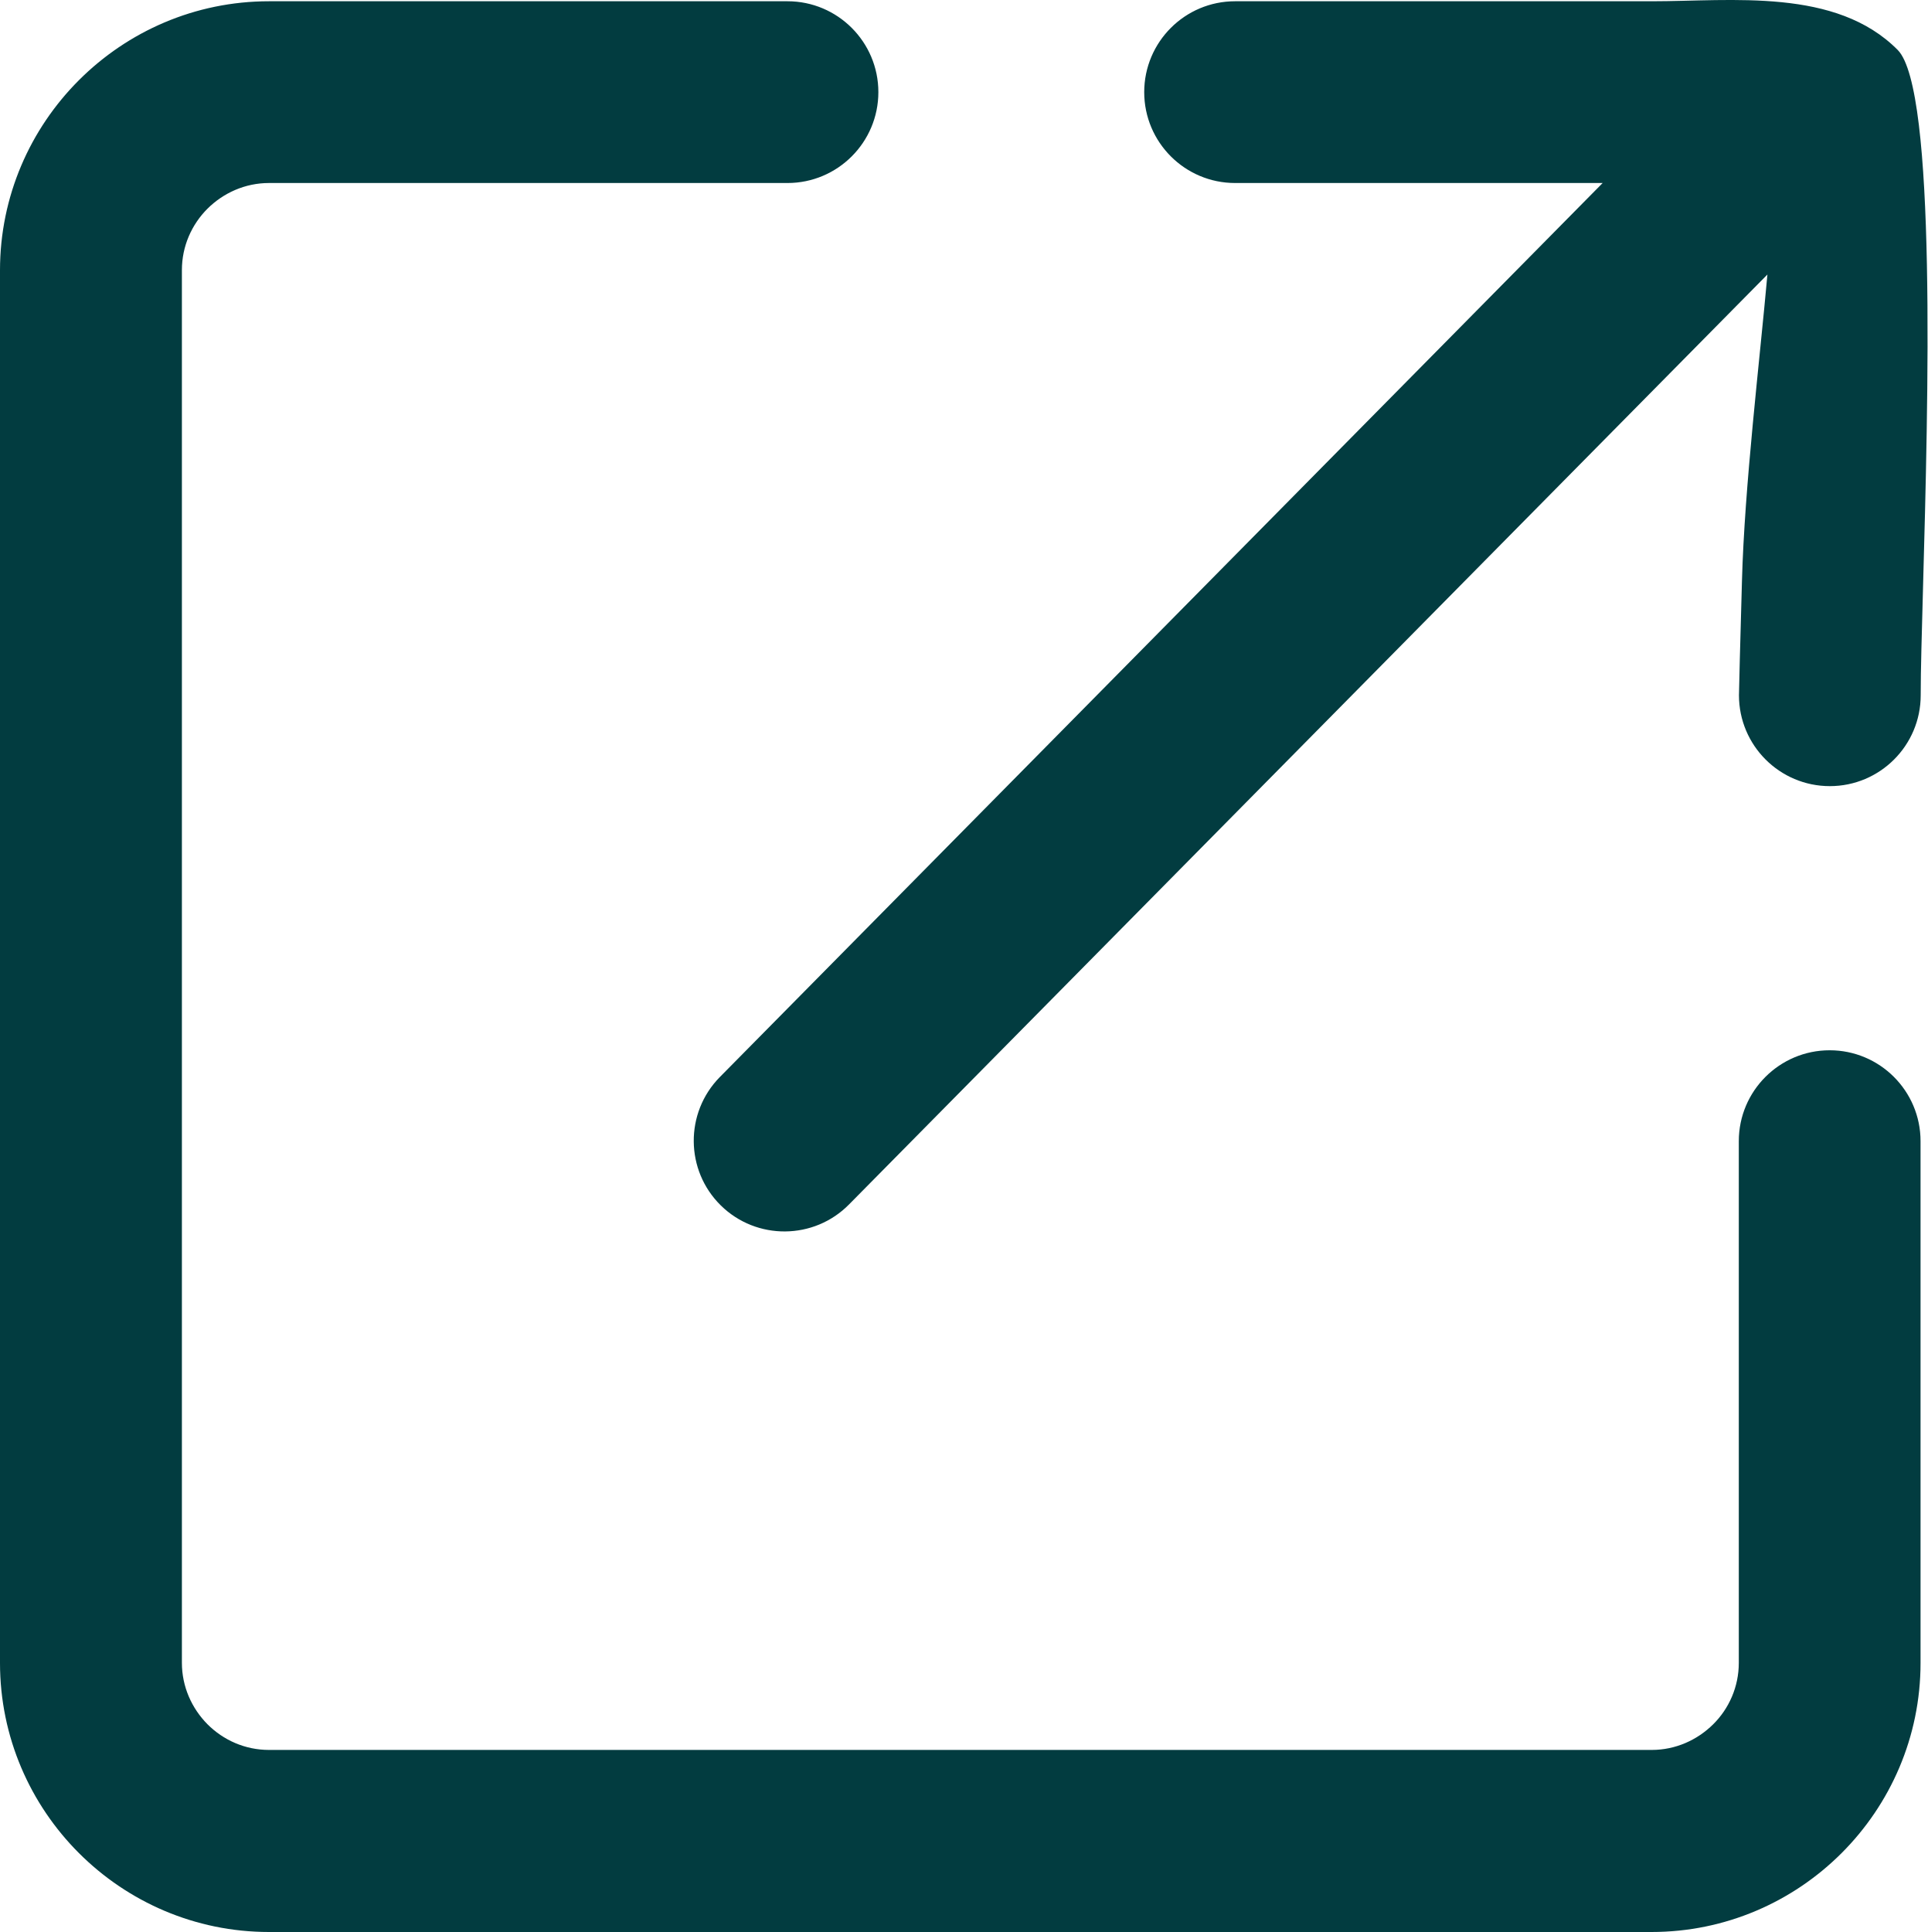
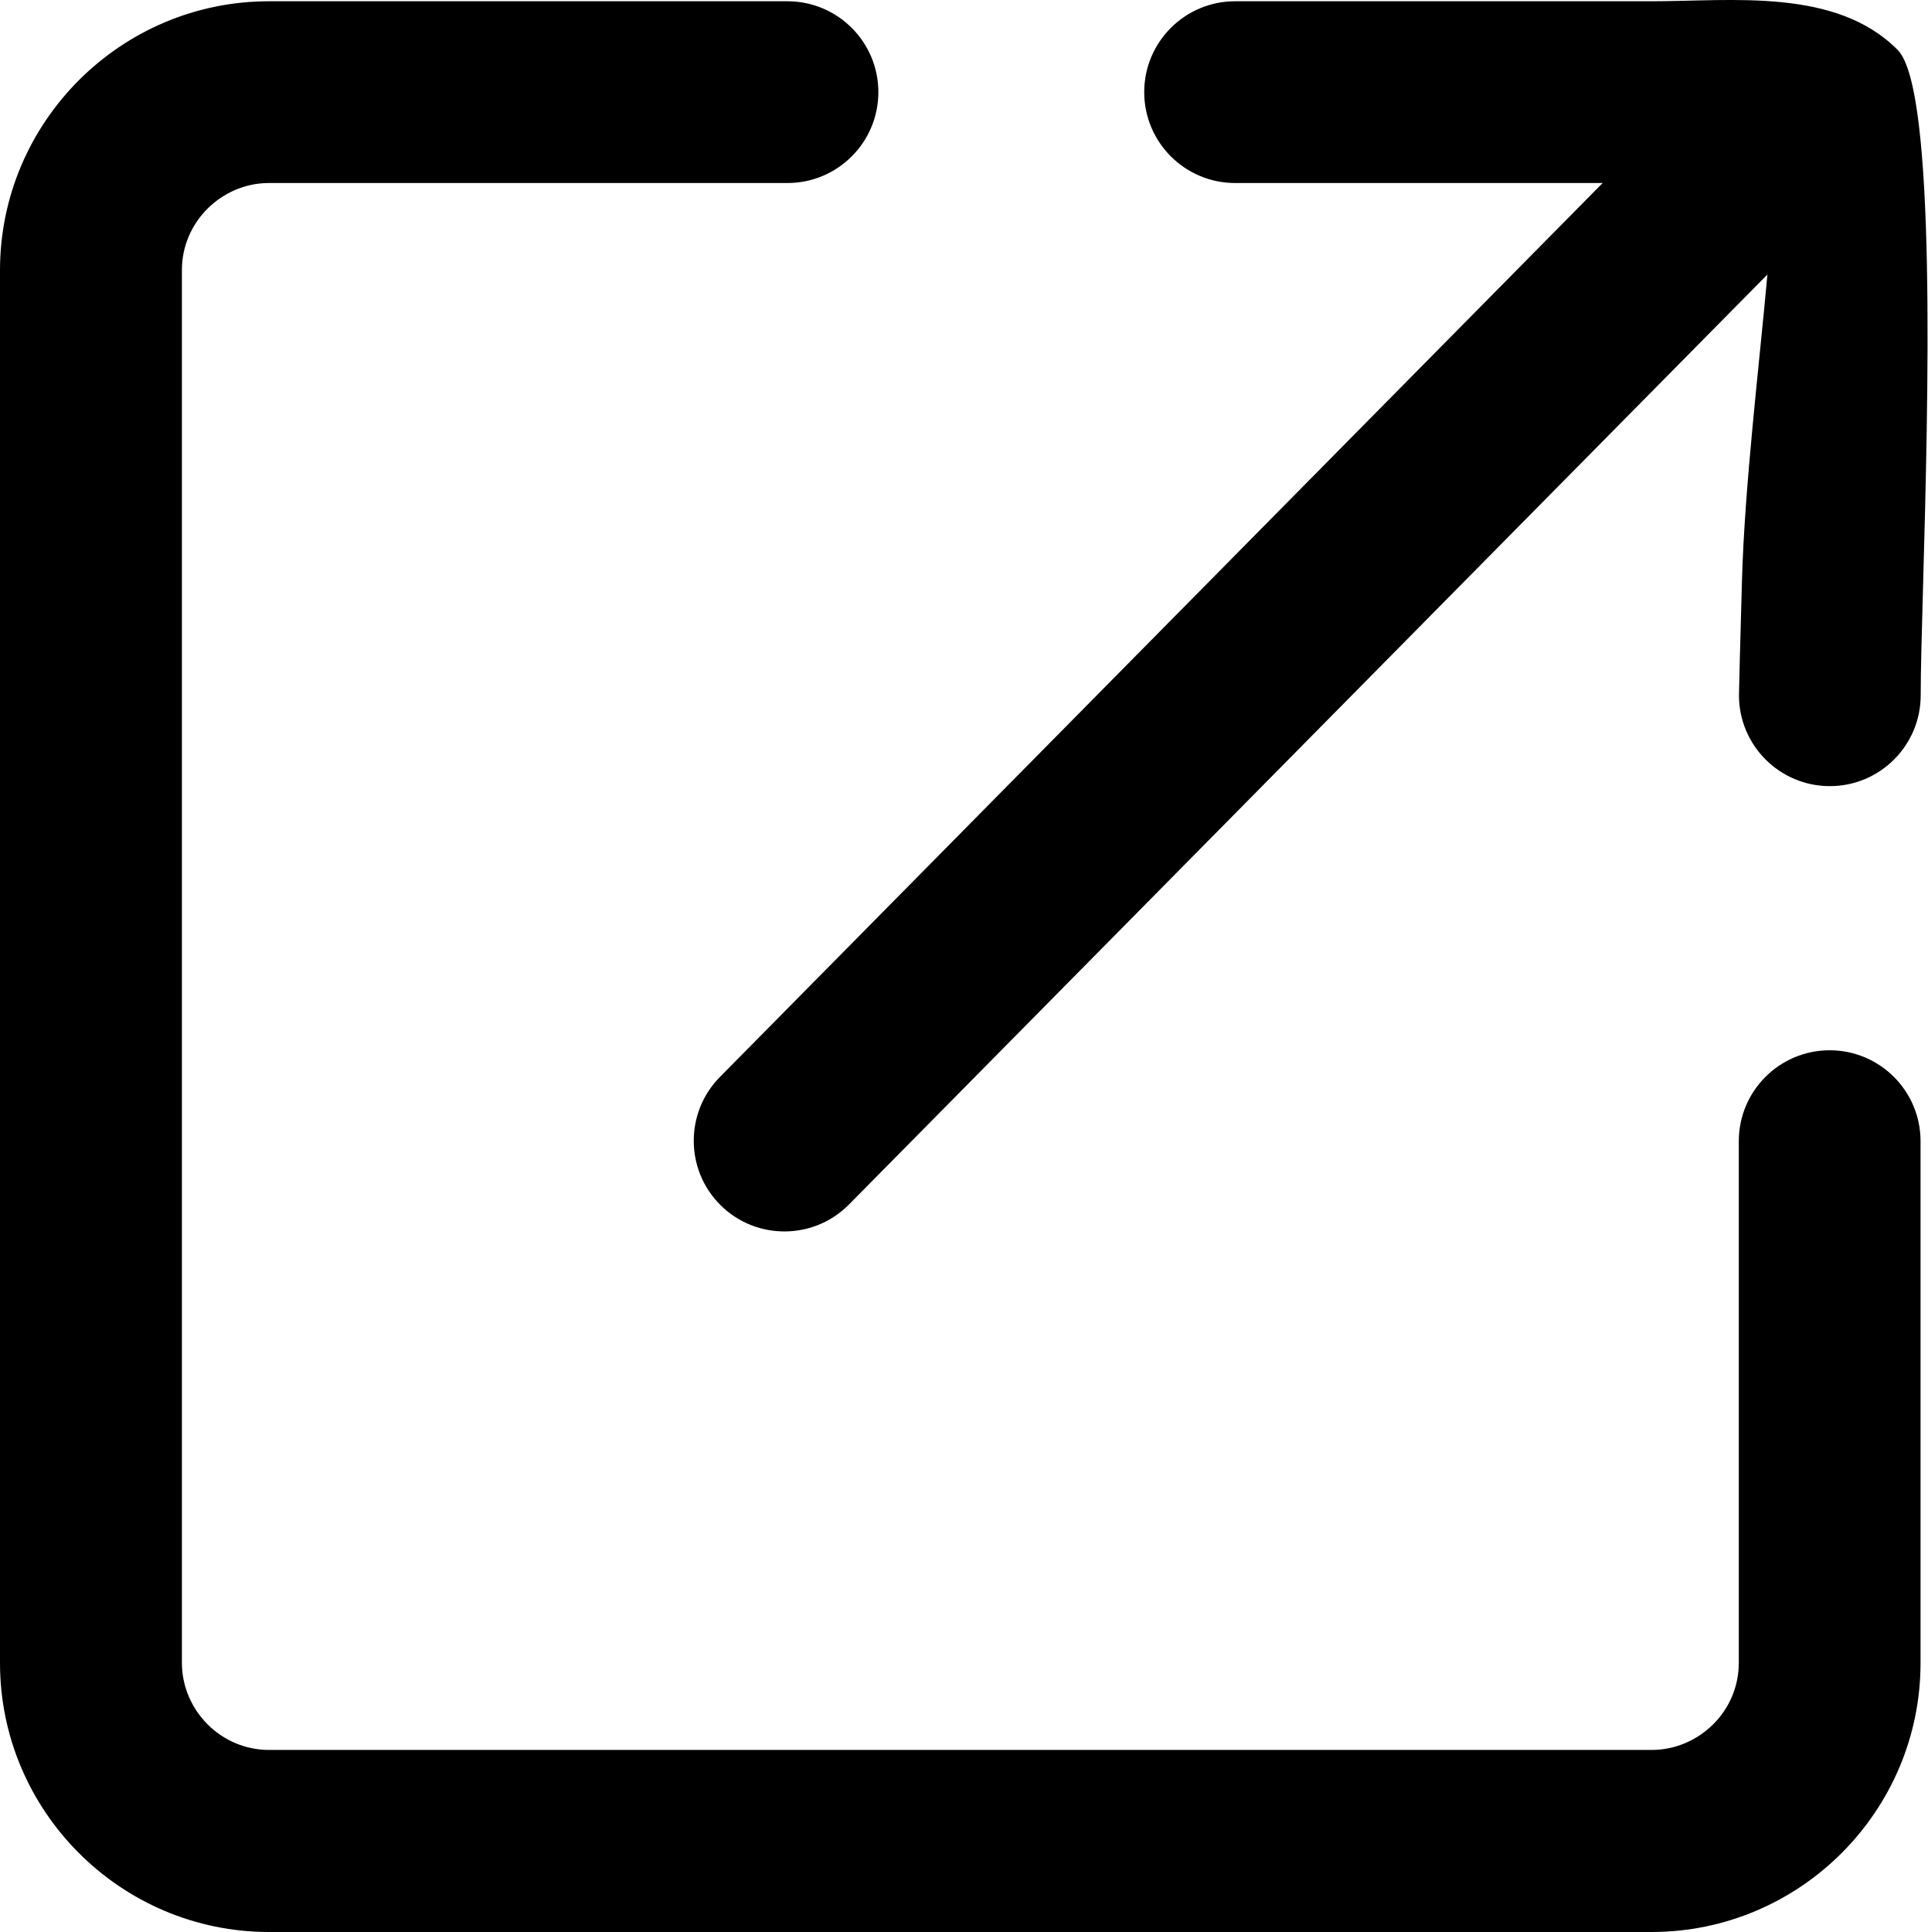
<svg xmlns="http://www.w3.org/2000/svg" version="1.1" id="Layer_1" x="0px" y="0px" viewBox="0 0 122.6 122.88" style="enable-background:new 0 0 122.6 122.88" xml:space="preserve">
  <g>
-     <path fill="#023c40" d="M110.6,72.58c0-3.19,2.59-5.78,5.78-5.78c3.19,0,5.78,2.59,5.78,5.78v33.19c0,4.71-1.92,8.99-5.02,12.09 c-3.1,3.1-7.38,5.02-12.09,5.02H17.11c-4.71,0-8.99-1.92-12.09-5.02c-3.1-3.1-5.02-7.38-5.02-12.09V17.19 C0,12.48,1.92,8.2,5.02,5.1C8.12,2,12.4,0.08,17.11,0.08h32.98c3.19,0,5.78,2.59,5.78,5.78c0,3.19-2.59,5.78-5.78,5.78H17.11 c-1.52,0-2.9,0.63-3.91,1.63c-1.01,1.01-1.63,2.39-1.63,3.91v88.58c0,1.52,0.63,2.9,1.63,3.91c1.01,1.01,2.39,1.63,3.91,1.63h87.95 c1.52,0,2.9-0.63,3.91-1.63s1.63-2.39,1.63-3.91V72.58L110.6,72.58z M112.42,17.46L54.01,76.6c-2.23,2.27-5.89,2.3-8.16,0.07 c-2.27-2.23-2.3-5.89-0.07-8.16l56.16-56.87H78.56c-3.19,0-5.78-2.59-5.78-5.78c0-3.19,2.59-5.78,5.78-5.78h26.5 c5.12,0,11.72-0.87,15.65,3.1c2.48,2.51,1.93,22.52,1.61,34.11c-0.08,3-0.15,5.29-0.15,6.93c0,3.19-2.59,5.78-5.78,5.78 c-3.19,0-5.78-2.59-5.78-5.78c0-0.31,0.08-3.32,0.19-7.24C110.96,30.94,111.93,22.94,112.42,17.46L112.42,17.46z" />
+     <path fill="currentColor" d="M110.6,72.58c0-3.19,2.59-5.78,5.78-5.78c3.19,0,5.78,2.59,5.78,5.78v33.19c0,4.71-1.92,8.99-5.02,12.09 c-3.1,3.1-7.38,5.02-12.09,5.02H17.11c-4.71,0-8.99-1.92-12.09-5.02c-3.1-3.1-5.02-7.38-5.02-12.09V17.19 C0,12.48,1.92,8.2,5.02,5.1C8.12,2,12.4,0.08,17.11,0.08h32.98c3.19,0,5.78,2.59,5.78,5.78c0,3.19-2.59,5.78-5.78,5.78H17.11 c-1.52,0-2.9,0.63-3.91,1.63c-1.01,1.01-1.63,2.39-1.63,3.91v88.58c0,1.52,0.63,2.9,1.63,3.91c1.01,1.01,2.39,1.63,3.91,1.63h87.95 c1.52,0,2.9-0.63,3.91-1.63s1.63-2.39,1.63-3.91V72.58L110.6,72.58z M112.42,17.46L54.01,76.6c-2.23,2.27-5.89,2.3-8.16,0.07 c-2.27-2.23-2.3-5.89-0.07-8.16l56.16-56.87H78.56c-3.19,0-5.78-2.59-5.78-5.78c0-3.19,2.59-5.78,5.78-5.78h26.5 c5.12,0,11.72-0.87,15.65,3.1c2.48,2.51,1.93,22.52,1.61,34.11c-0.08,3-0.15,5.29-0.15,6.93c0,3.19-2.59,5.78-5.78,5.78 c-3.19,0-5.78-2.59-5.78-5.78c0-0.31,0.08-3.32,0.19-7.24C110.96,30.94,111.93,22.94,112.42,17.46L112.42,17.46z" />
  </g>
</svg>
